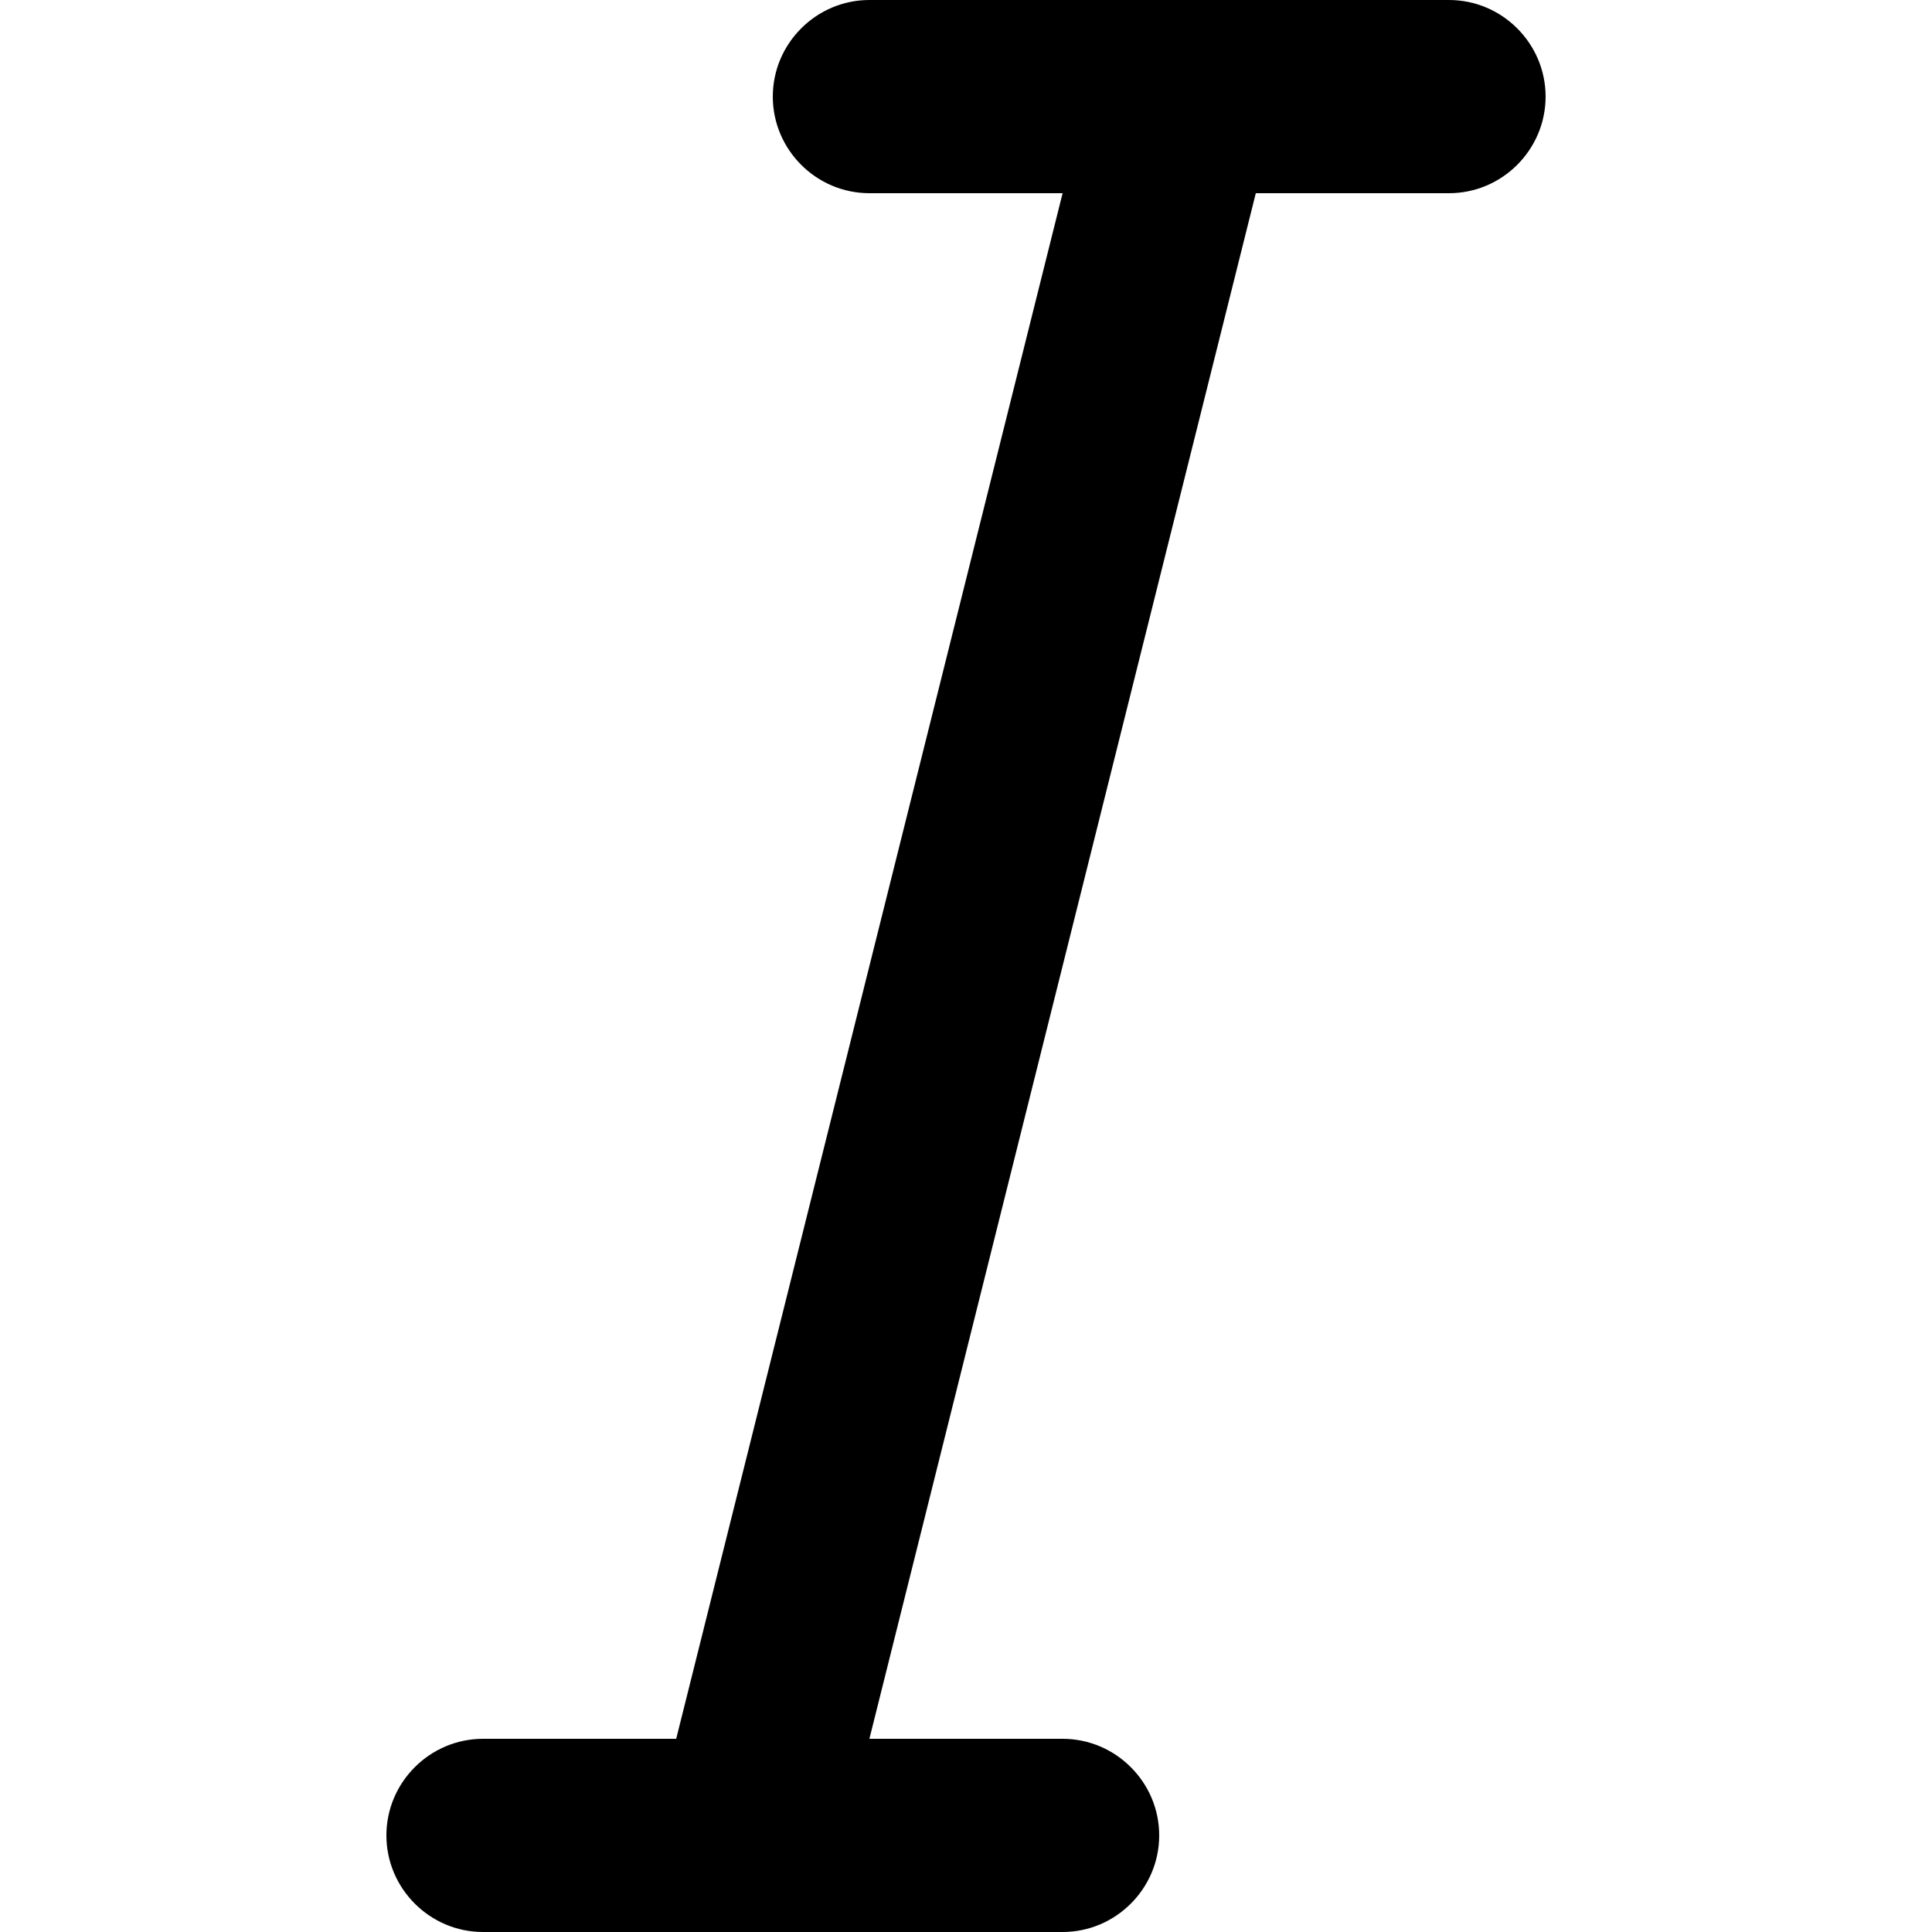
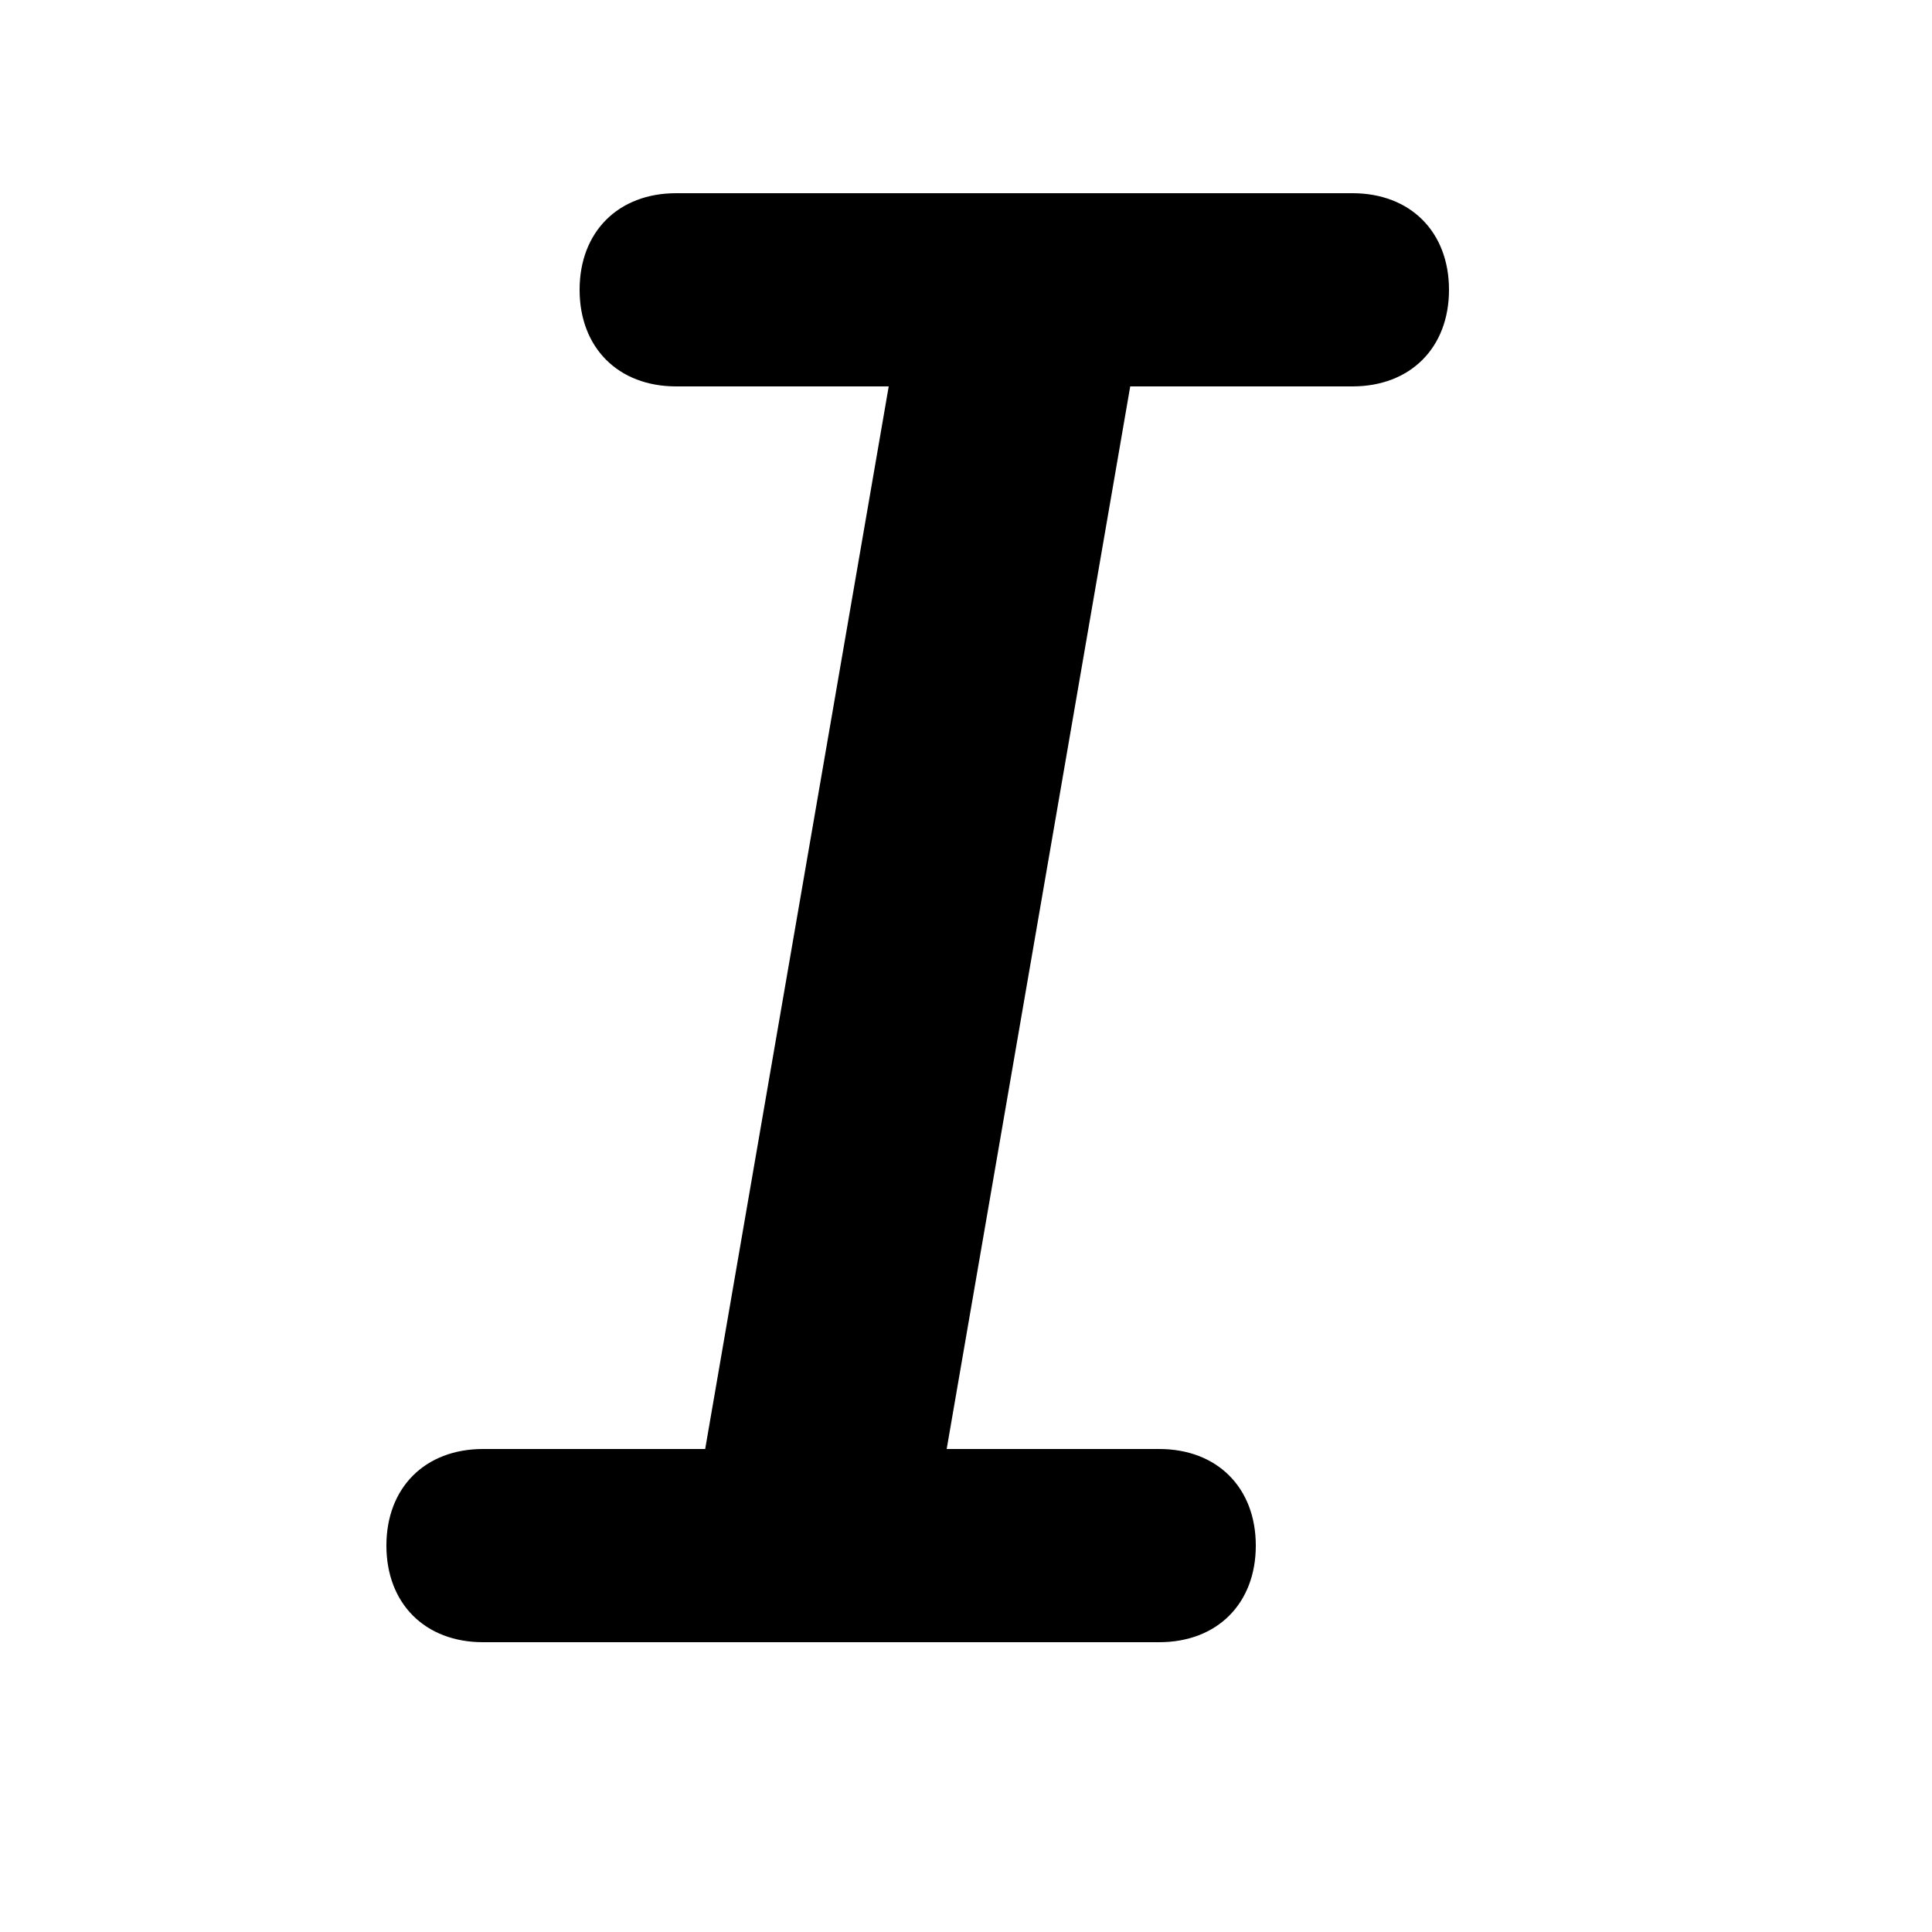
<svg xmlns="http://www.w3.org/2000/svg" version="1.1" id="Layer_1" x="0px" y="0px" viewBox="0 0 20 20" enable-background="new 0 0 20 20" xml:space="preserve">
-   <g id="italics_1_">
-     <g>
-       <path fill-rule="evenodd" clip-rule="evenodd" d="M15,0H9C8.45,0,8,0.45,8,1c0,0.55,0.45,1,1,1h2L7,18H5c-0.55,0-1,0.45-1,1    c0,0.55,0.45,1,1,1h6c0.55,0,1-0.45,1-1c0-0.55-0.45-1-1-1H9l4-16h2c0.55,0,1-0.45,1-1C16,0.45,15.55,0,15,0z" />
+   <g id="Control">
+     <g id="Artboard-2">
+       <path id="Combined-Shape" d="M11.7,4H14c0.6,0,1-0.4,1-1c0-0.6-0.4-1-1-1H7C6.4,2,6,2.4,6,3c0,0.6,0.4,1,1,1h2.2L7.3,15H5    c-0.6,0-1,0.4-1,1c0,0.6,0.4,1,1,1h7c0.6,0,1-0.4,1-1c0-0.6-0.4-1-1-1H9.8L11.7,4z" />
    </g>
  </g>
</svg>
